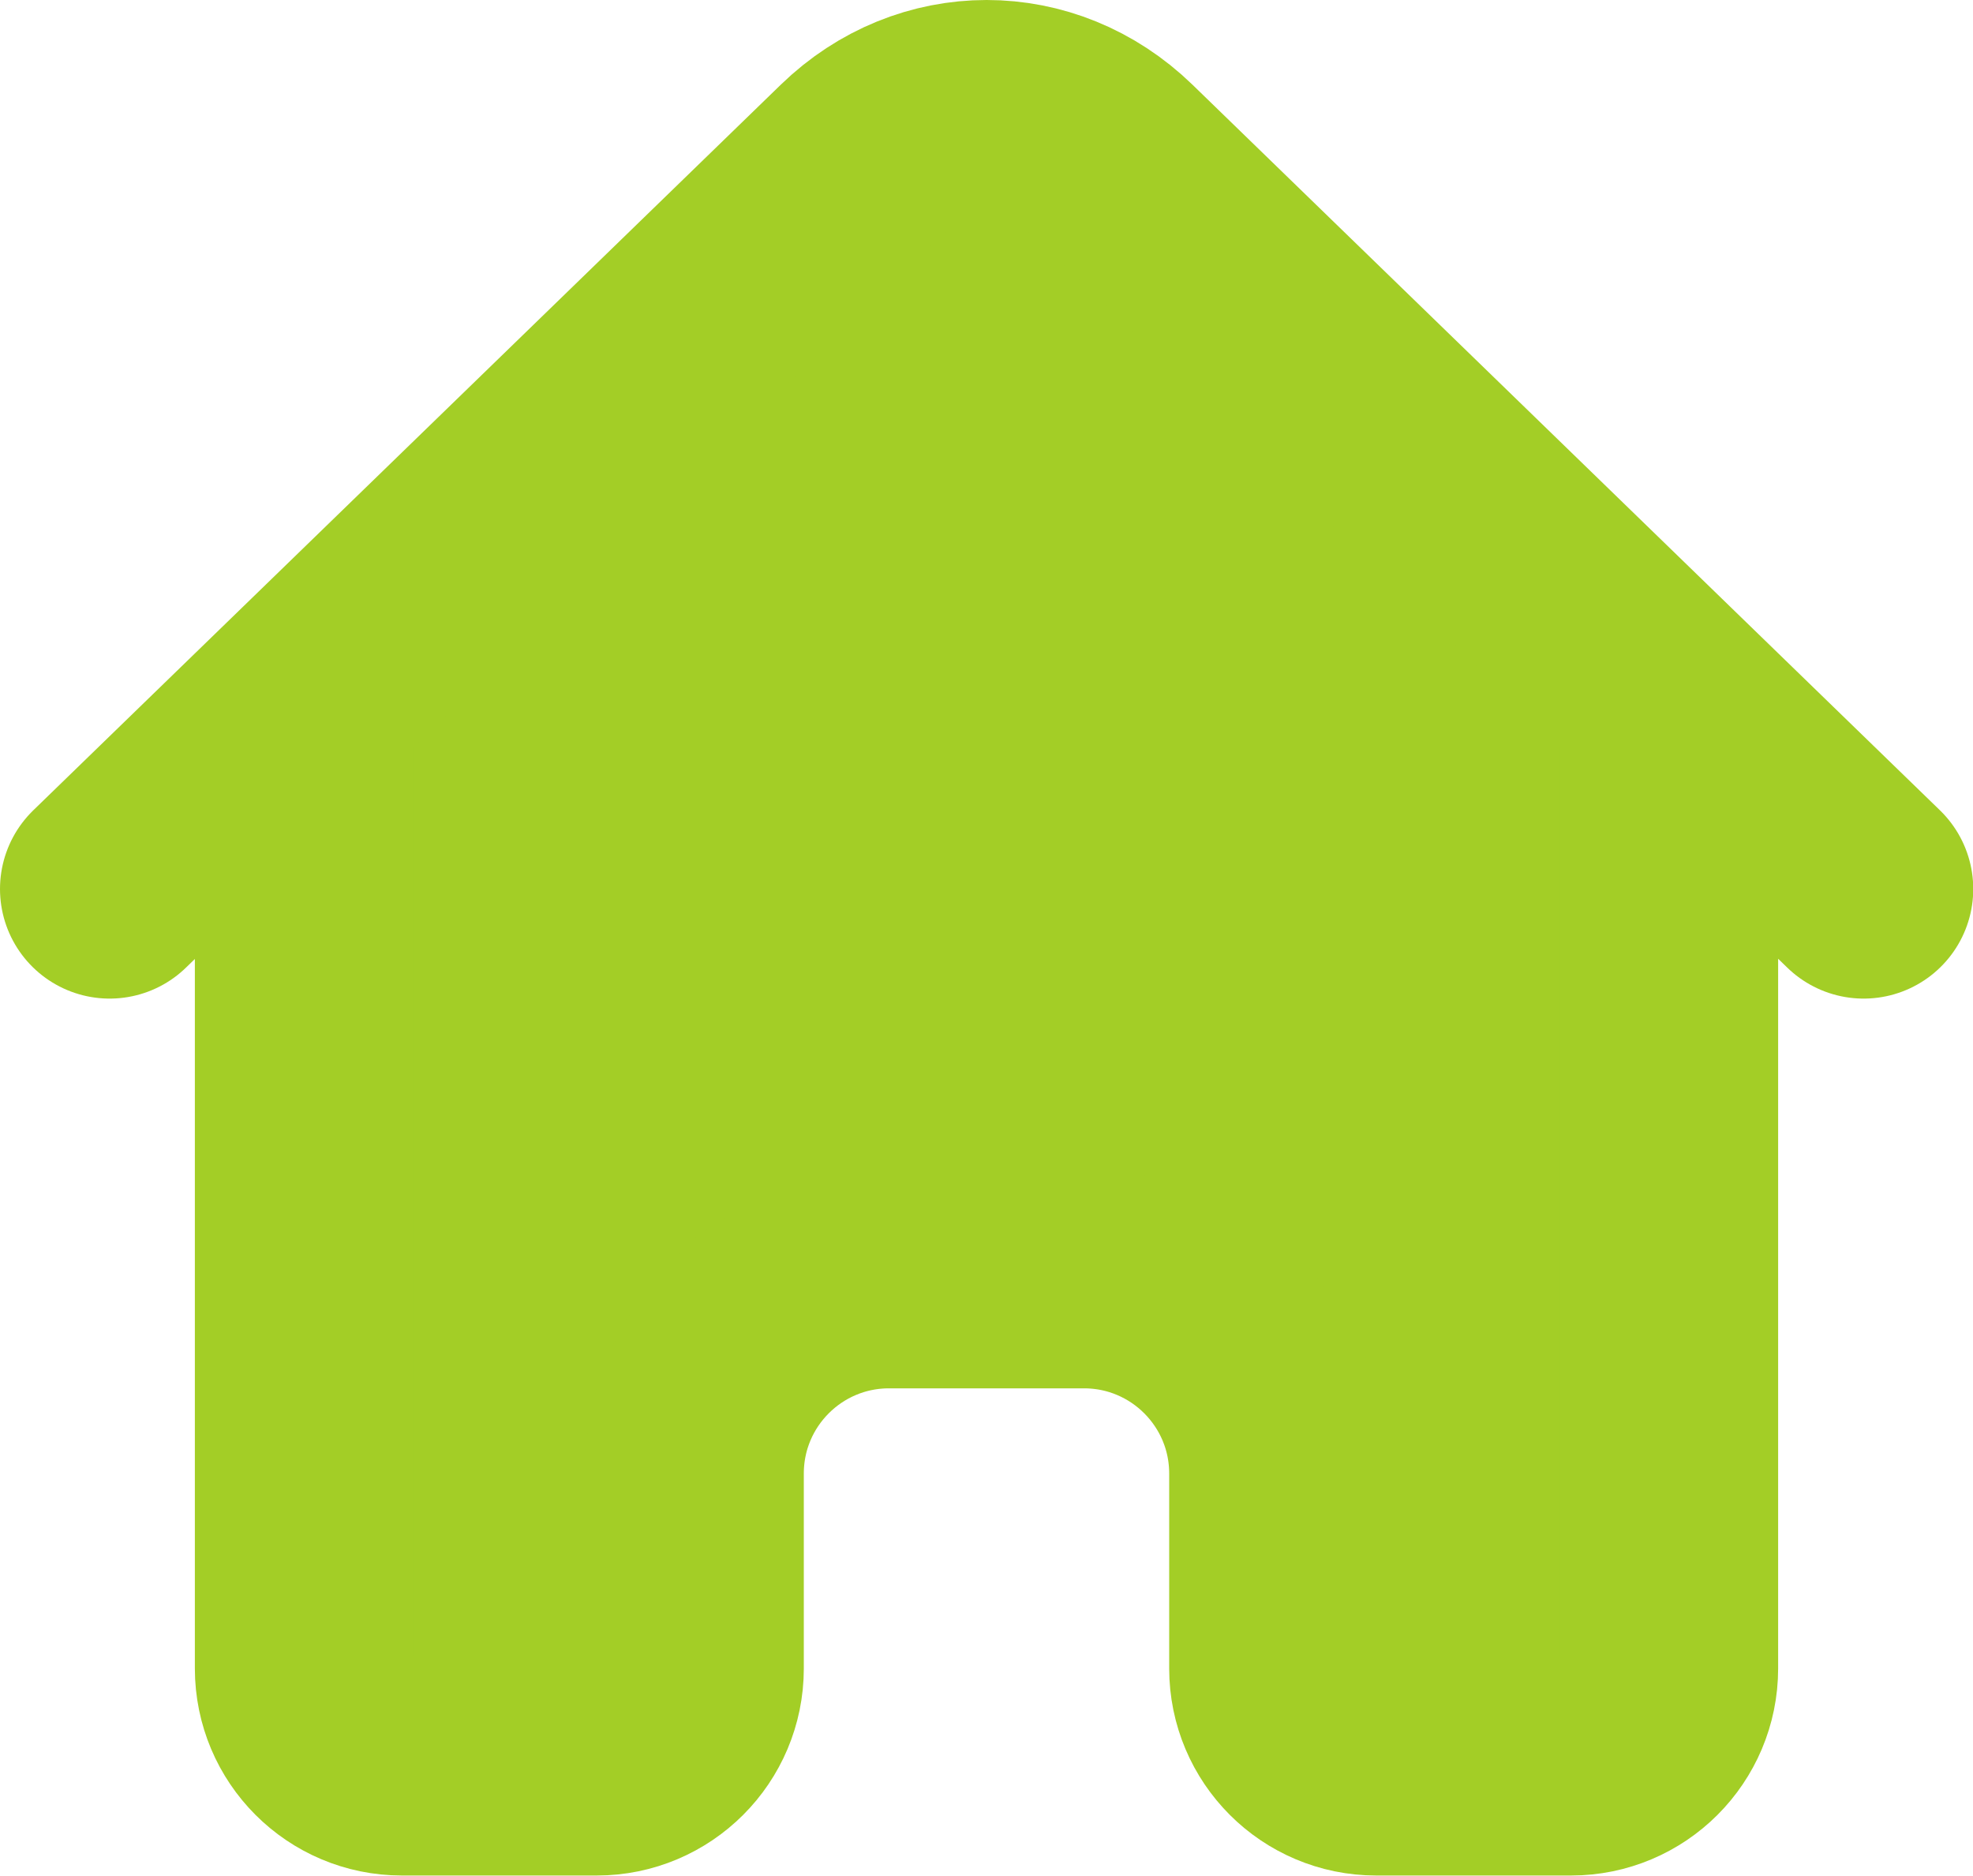
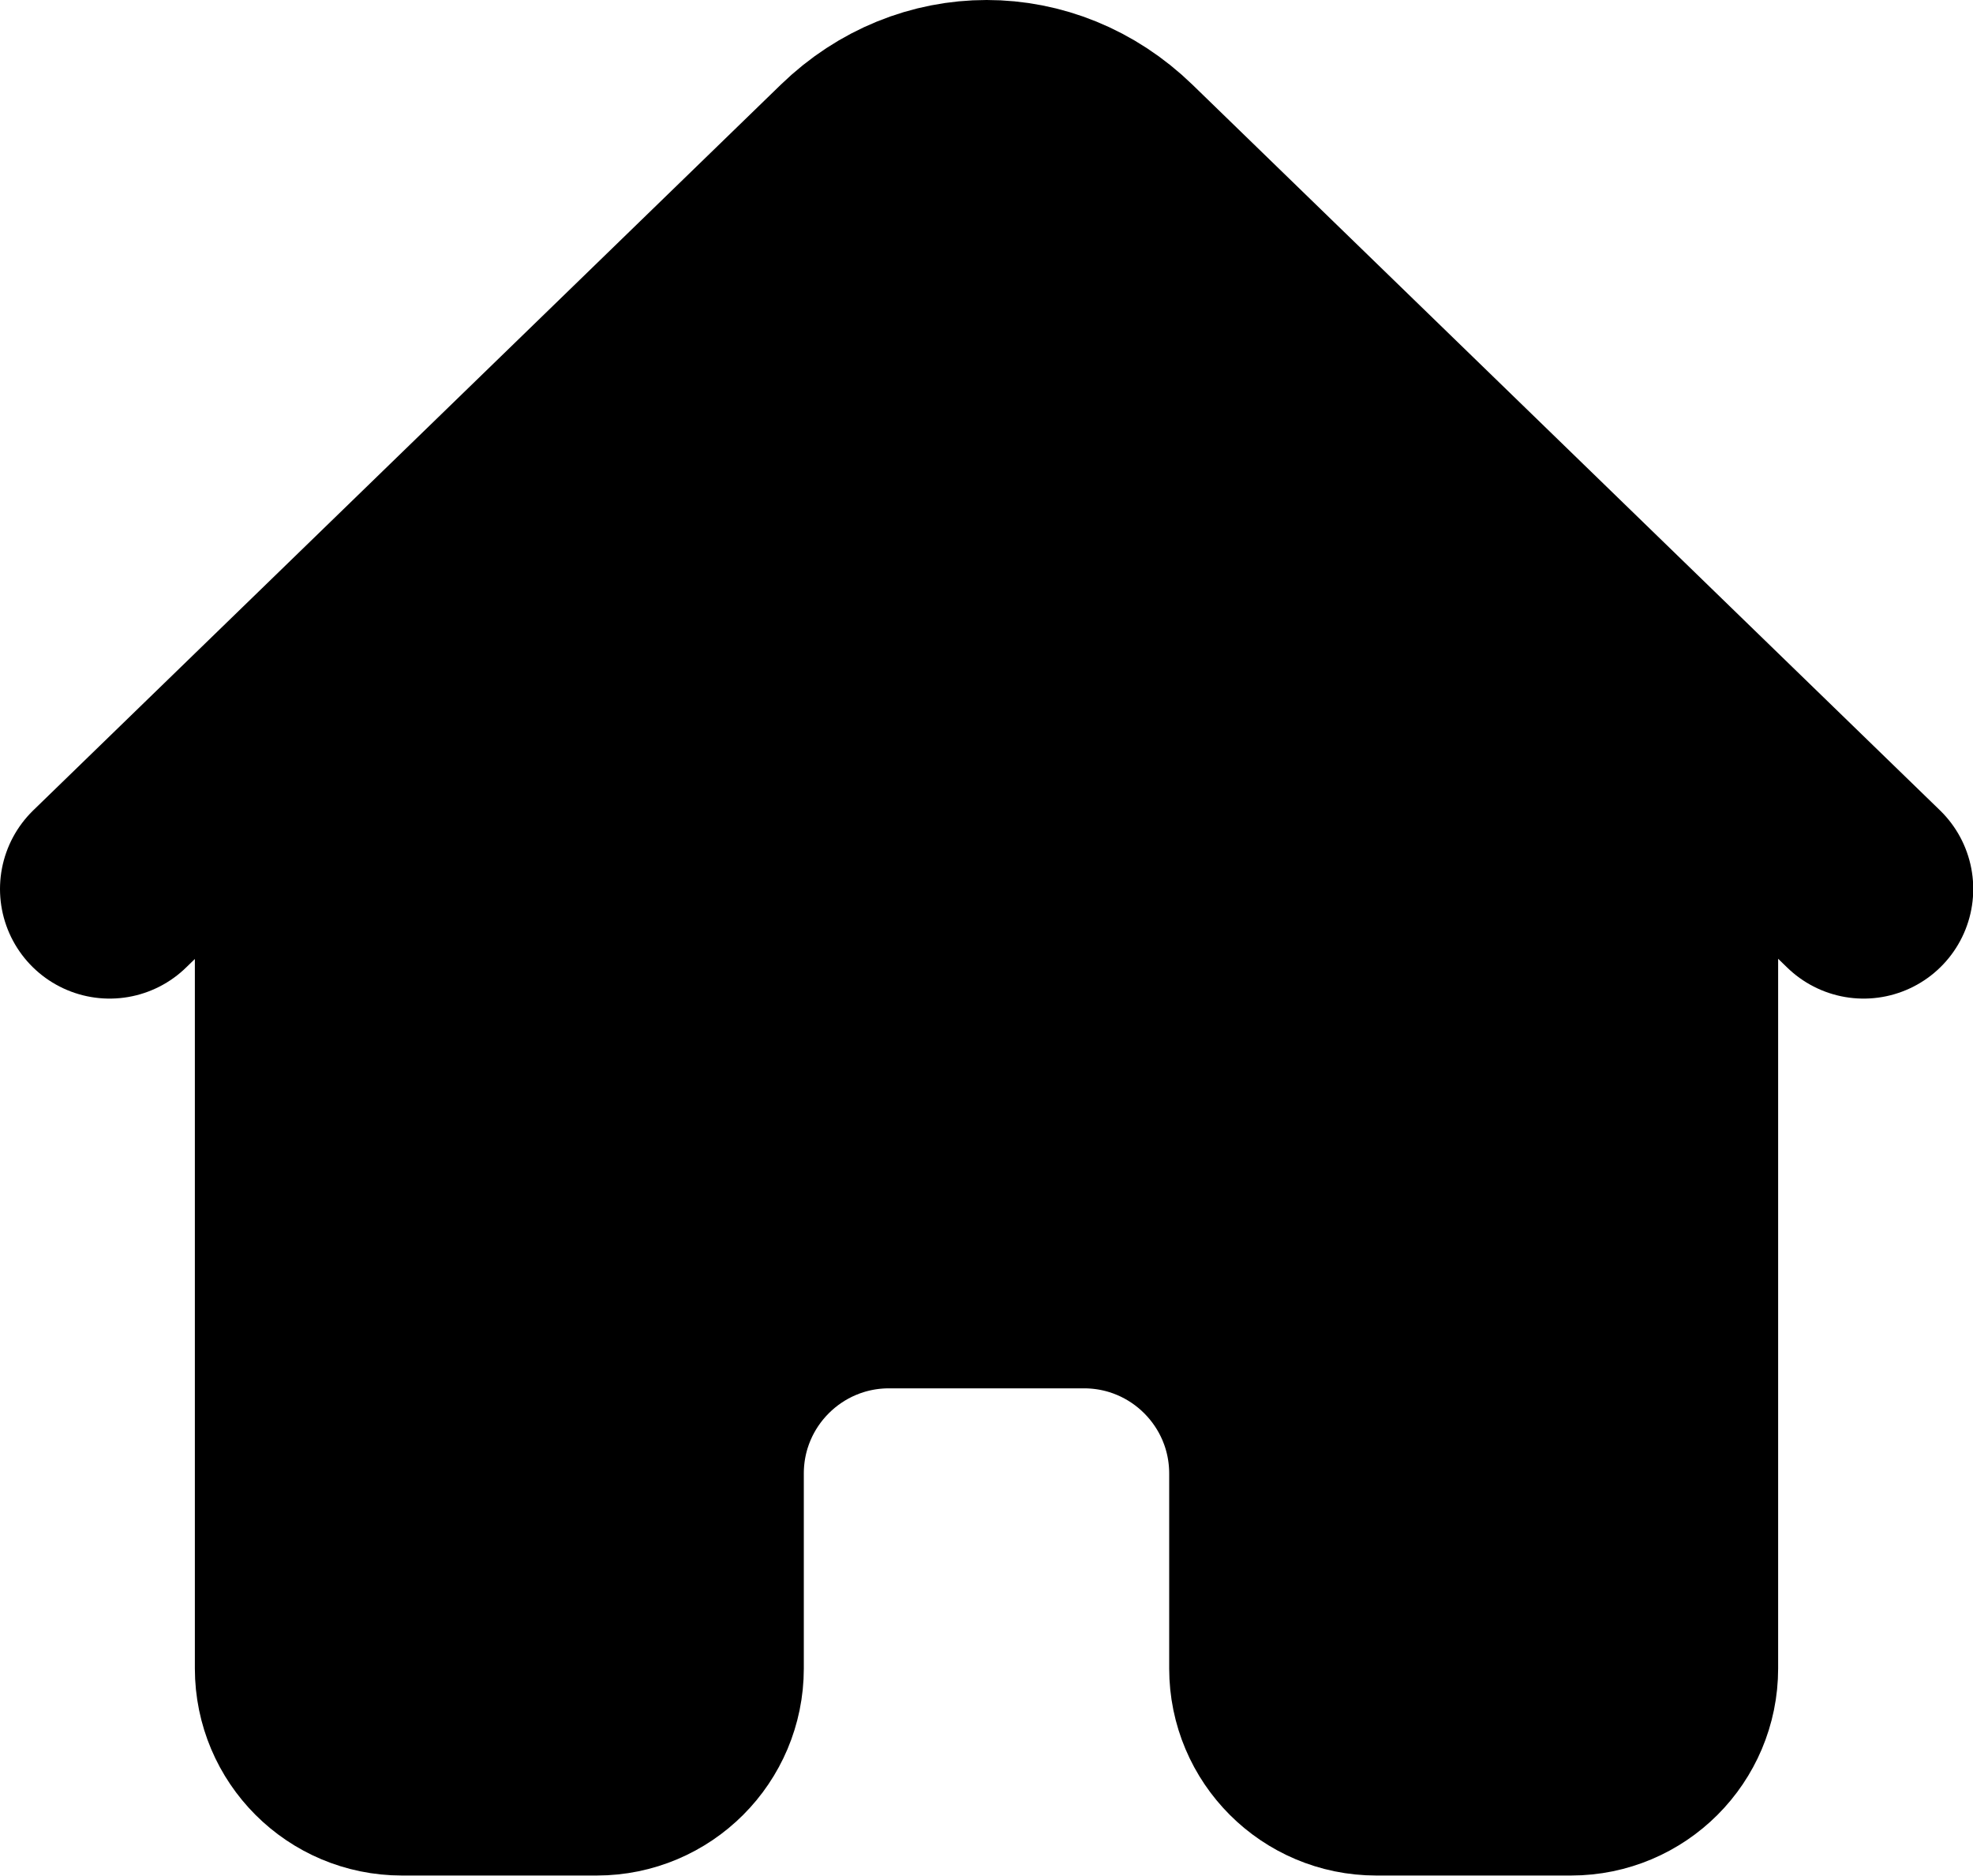
<svg xmlns="http://www.w3.org/2000/svg" width="81" height="77" viewBox="0 0 81 77" fill="none">
-   <path d="M68.5 29.375V68.495C68.5 70.705 66.71 72.495 64.5 72.495H56.5C54.29 72.495 52.5 70.705 52.5 68.495V60.495C52.5 56.075 48.92 52.495 44.5 52.495H36.5C32.08 52.495 28.5 56.075 28.5 60.495V68.495C28.5 70.705 26.71 72.495 24.5 72.495H16.5C14.29 72.495 12.5 70.705 12.5 68.495V29.375" fill="#A3CE26" />
-   <path d="M4.5 36.495L35.19 6.705C38.22 3.765 42.79 3.765 45.82 6.705L76.51 36.495" fill="#A3CE26" />
-   <path d="M68.5 29.375V68.495C68.5 70.705 66.71 72.495 64.5 72.495H56.5C54.29 72.495 52.5 70.705 52.5 68.495V60.495C52.5 56.075 48.92 52.495 44.5 52.495H36.5C32.08 52.495 28.5 56.075 28.5 60.495V68.495C28.5 70.705 26.71 72.495 24.5 72.495H16.5C14.29 72.495 12.5 70.705 12.5 68.495V29.375M4.5 36.495L35.19 6.705C38.22 3.765 42.79 3.765 45.82 6.705L76.51 36.495" stroke="#A3CE26" stroke-width="9" stroke-linecap="round" stroke-linejoin="round" />
+   <path d="M68.5 29.375V68.495C68.5 70.705 66.71 72.495 64.5 72.495H56.5C54.29 72.495 52.5 70.705 52.5 68.495V60.495C52.5 56.075 48.92 52.495 44.5 52.495H36.5C32.08 52.495 28.5 56.075 28.5 60.495V68.495C28.5 70.705 26.71 72.495 24.5 72.495H16.5C14.29 72.495 12.5 70.705 12.5 68.495V29.375" fill="#000000" />
+   <path d="M4.5 36.495L35.19 6.705C38.22 3.765 42.79 3.765 45.82 6.705L76.51 36.495" fill="#000000" />
+   <path d="M68.5 29.375V68.495C68.5 70.705 66.71 72.495 64.5 72.495H56.5C54.29 72.495 52.5 70.705 52.5 68.495V60.495C52.5 56.075 48.92 52.495 44.5 52.495H36.5C32.08 52.495 28.5 56.075 28.5 60.495V68.495C28.5 70.705 26.71 72.495 24.5 72.495H16.5C14.29 72.495 12.5 70.705 12.5 68.495V29.375M4.5 36.495L35.19 6.705C38.22 3.765 42.79 3.765 45.82 6.705L76.51 36.495" stroke="#000000" stroke-width="9" stroke-linecap="round" stroke-linejoin="round" />
</svg>
